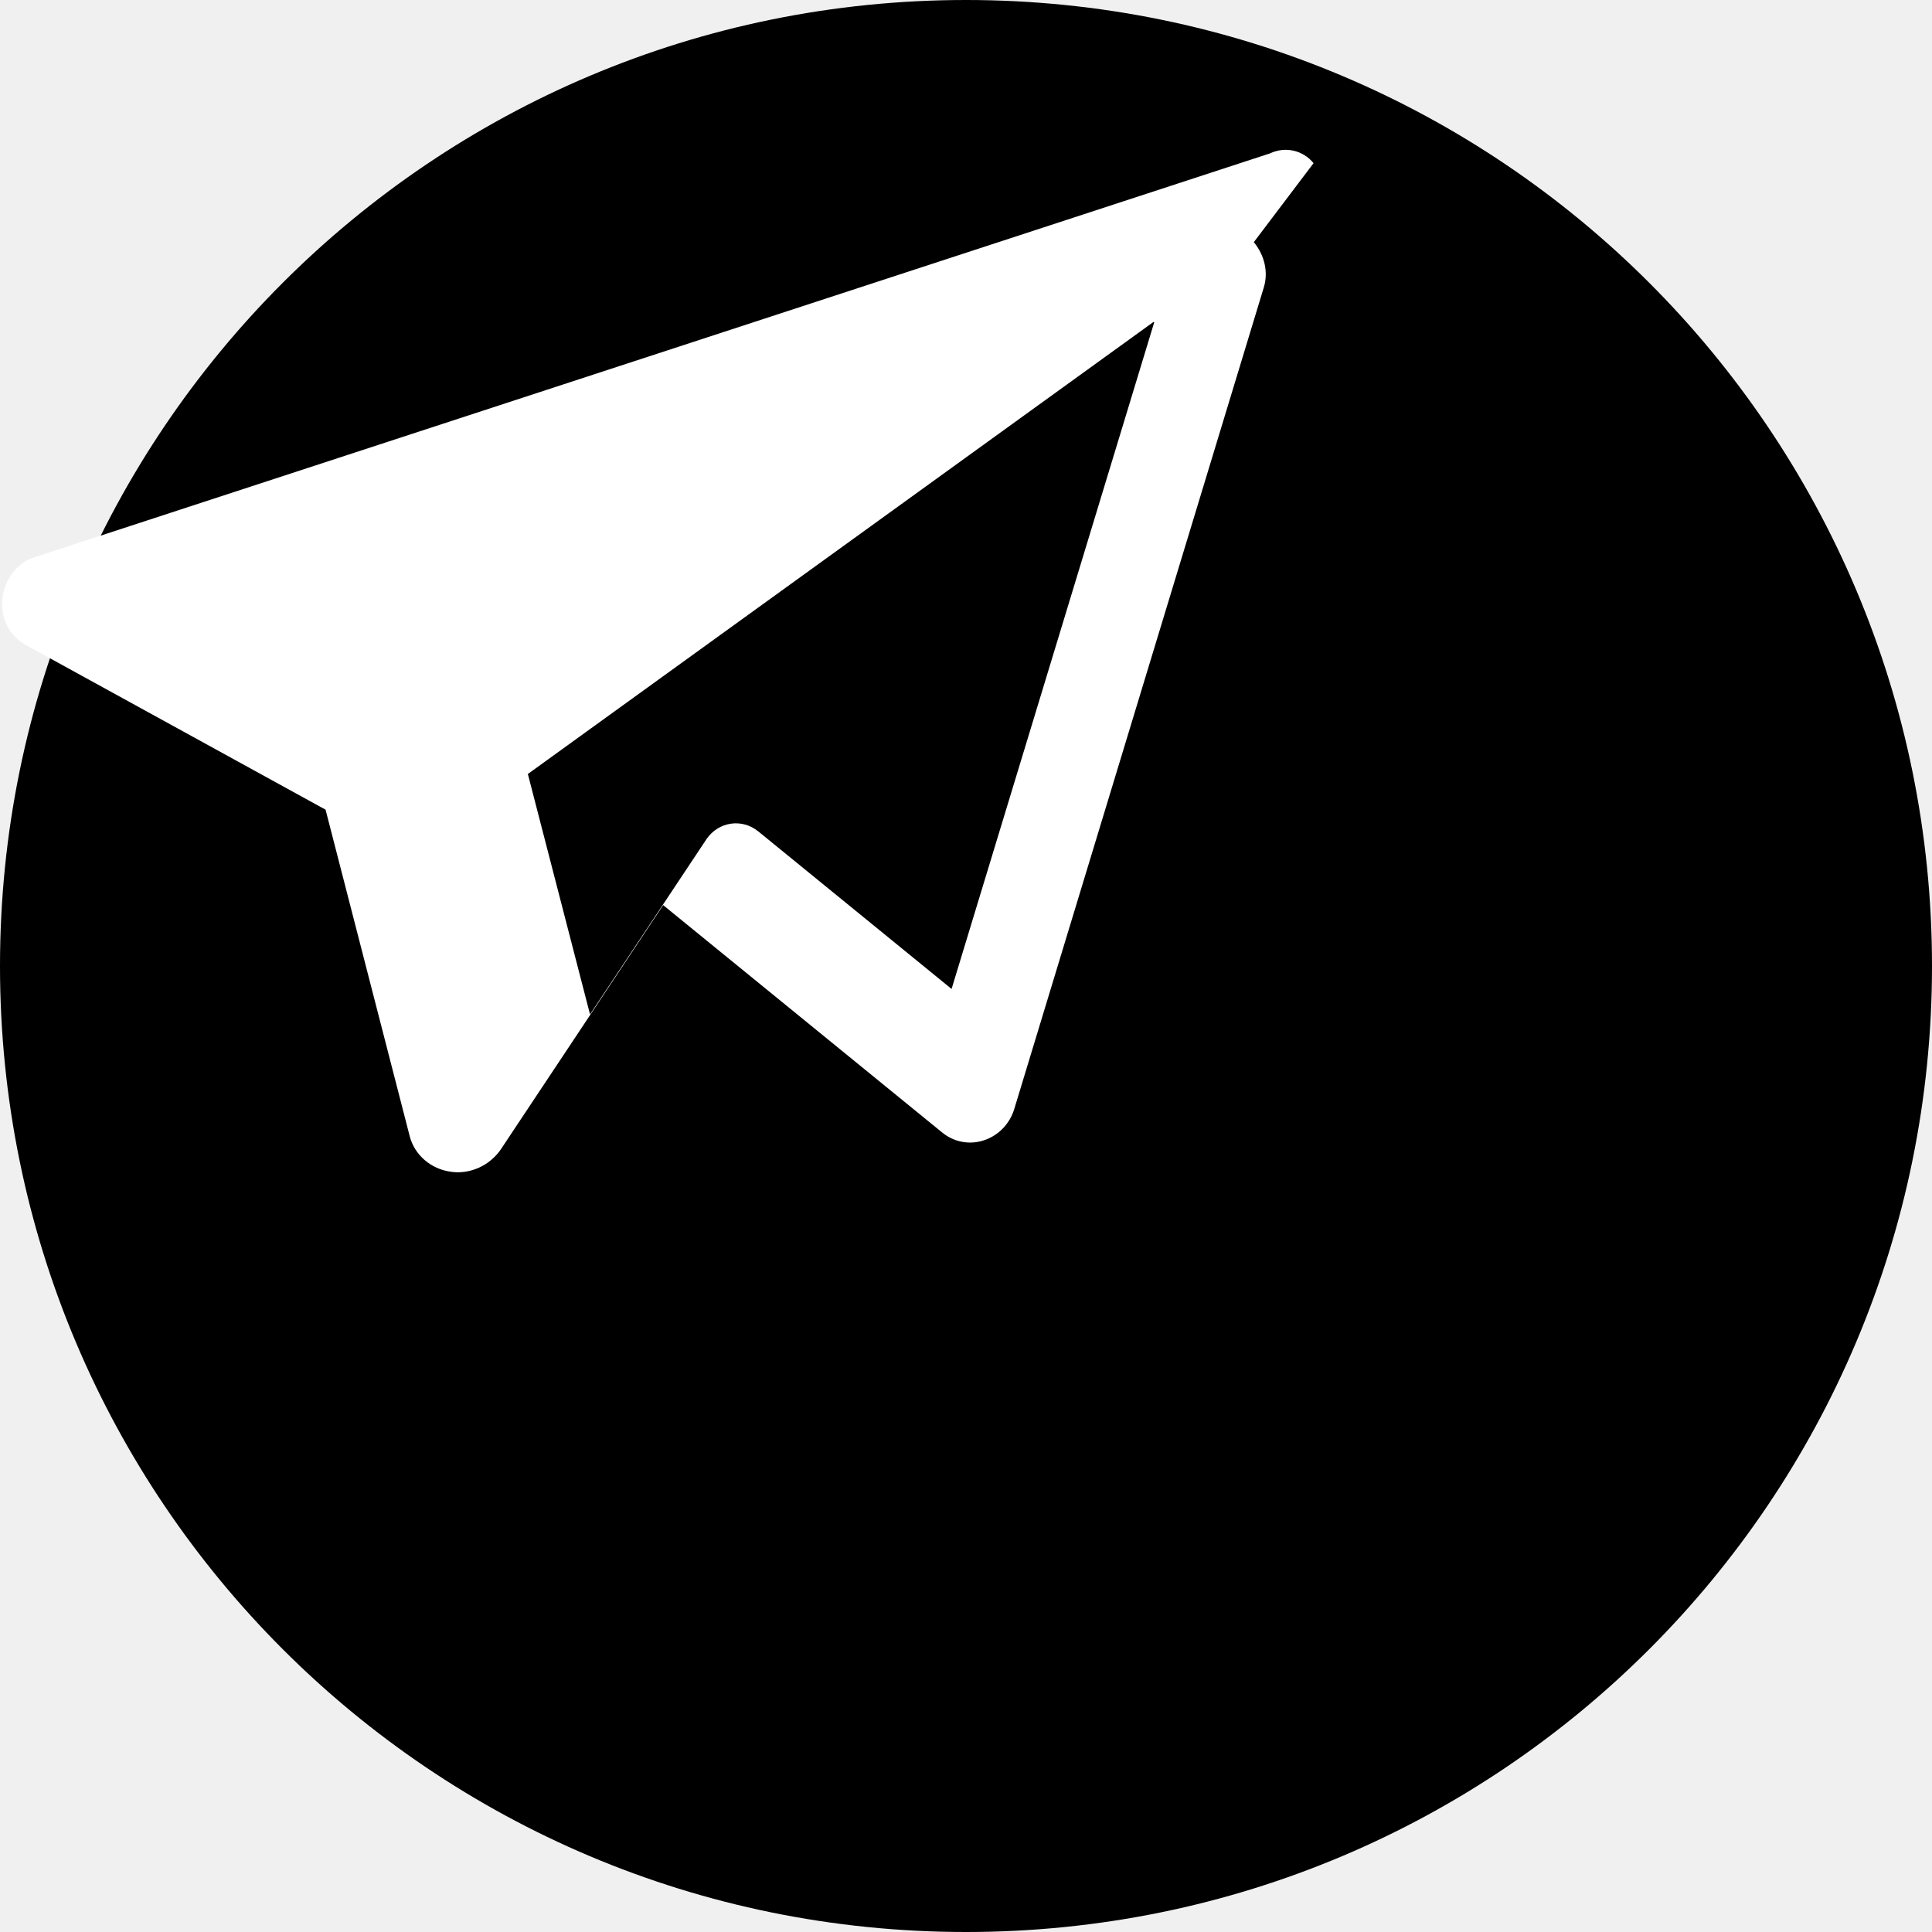
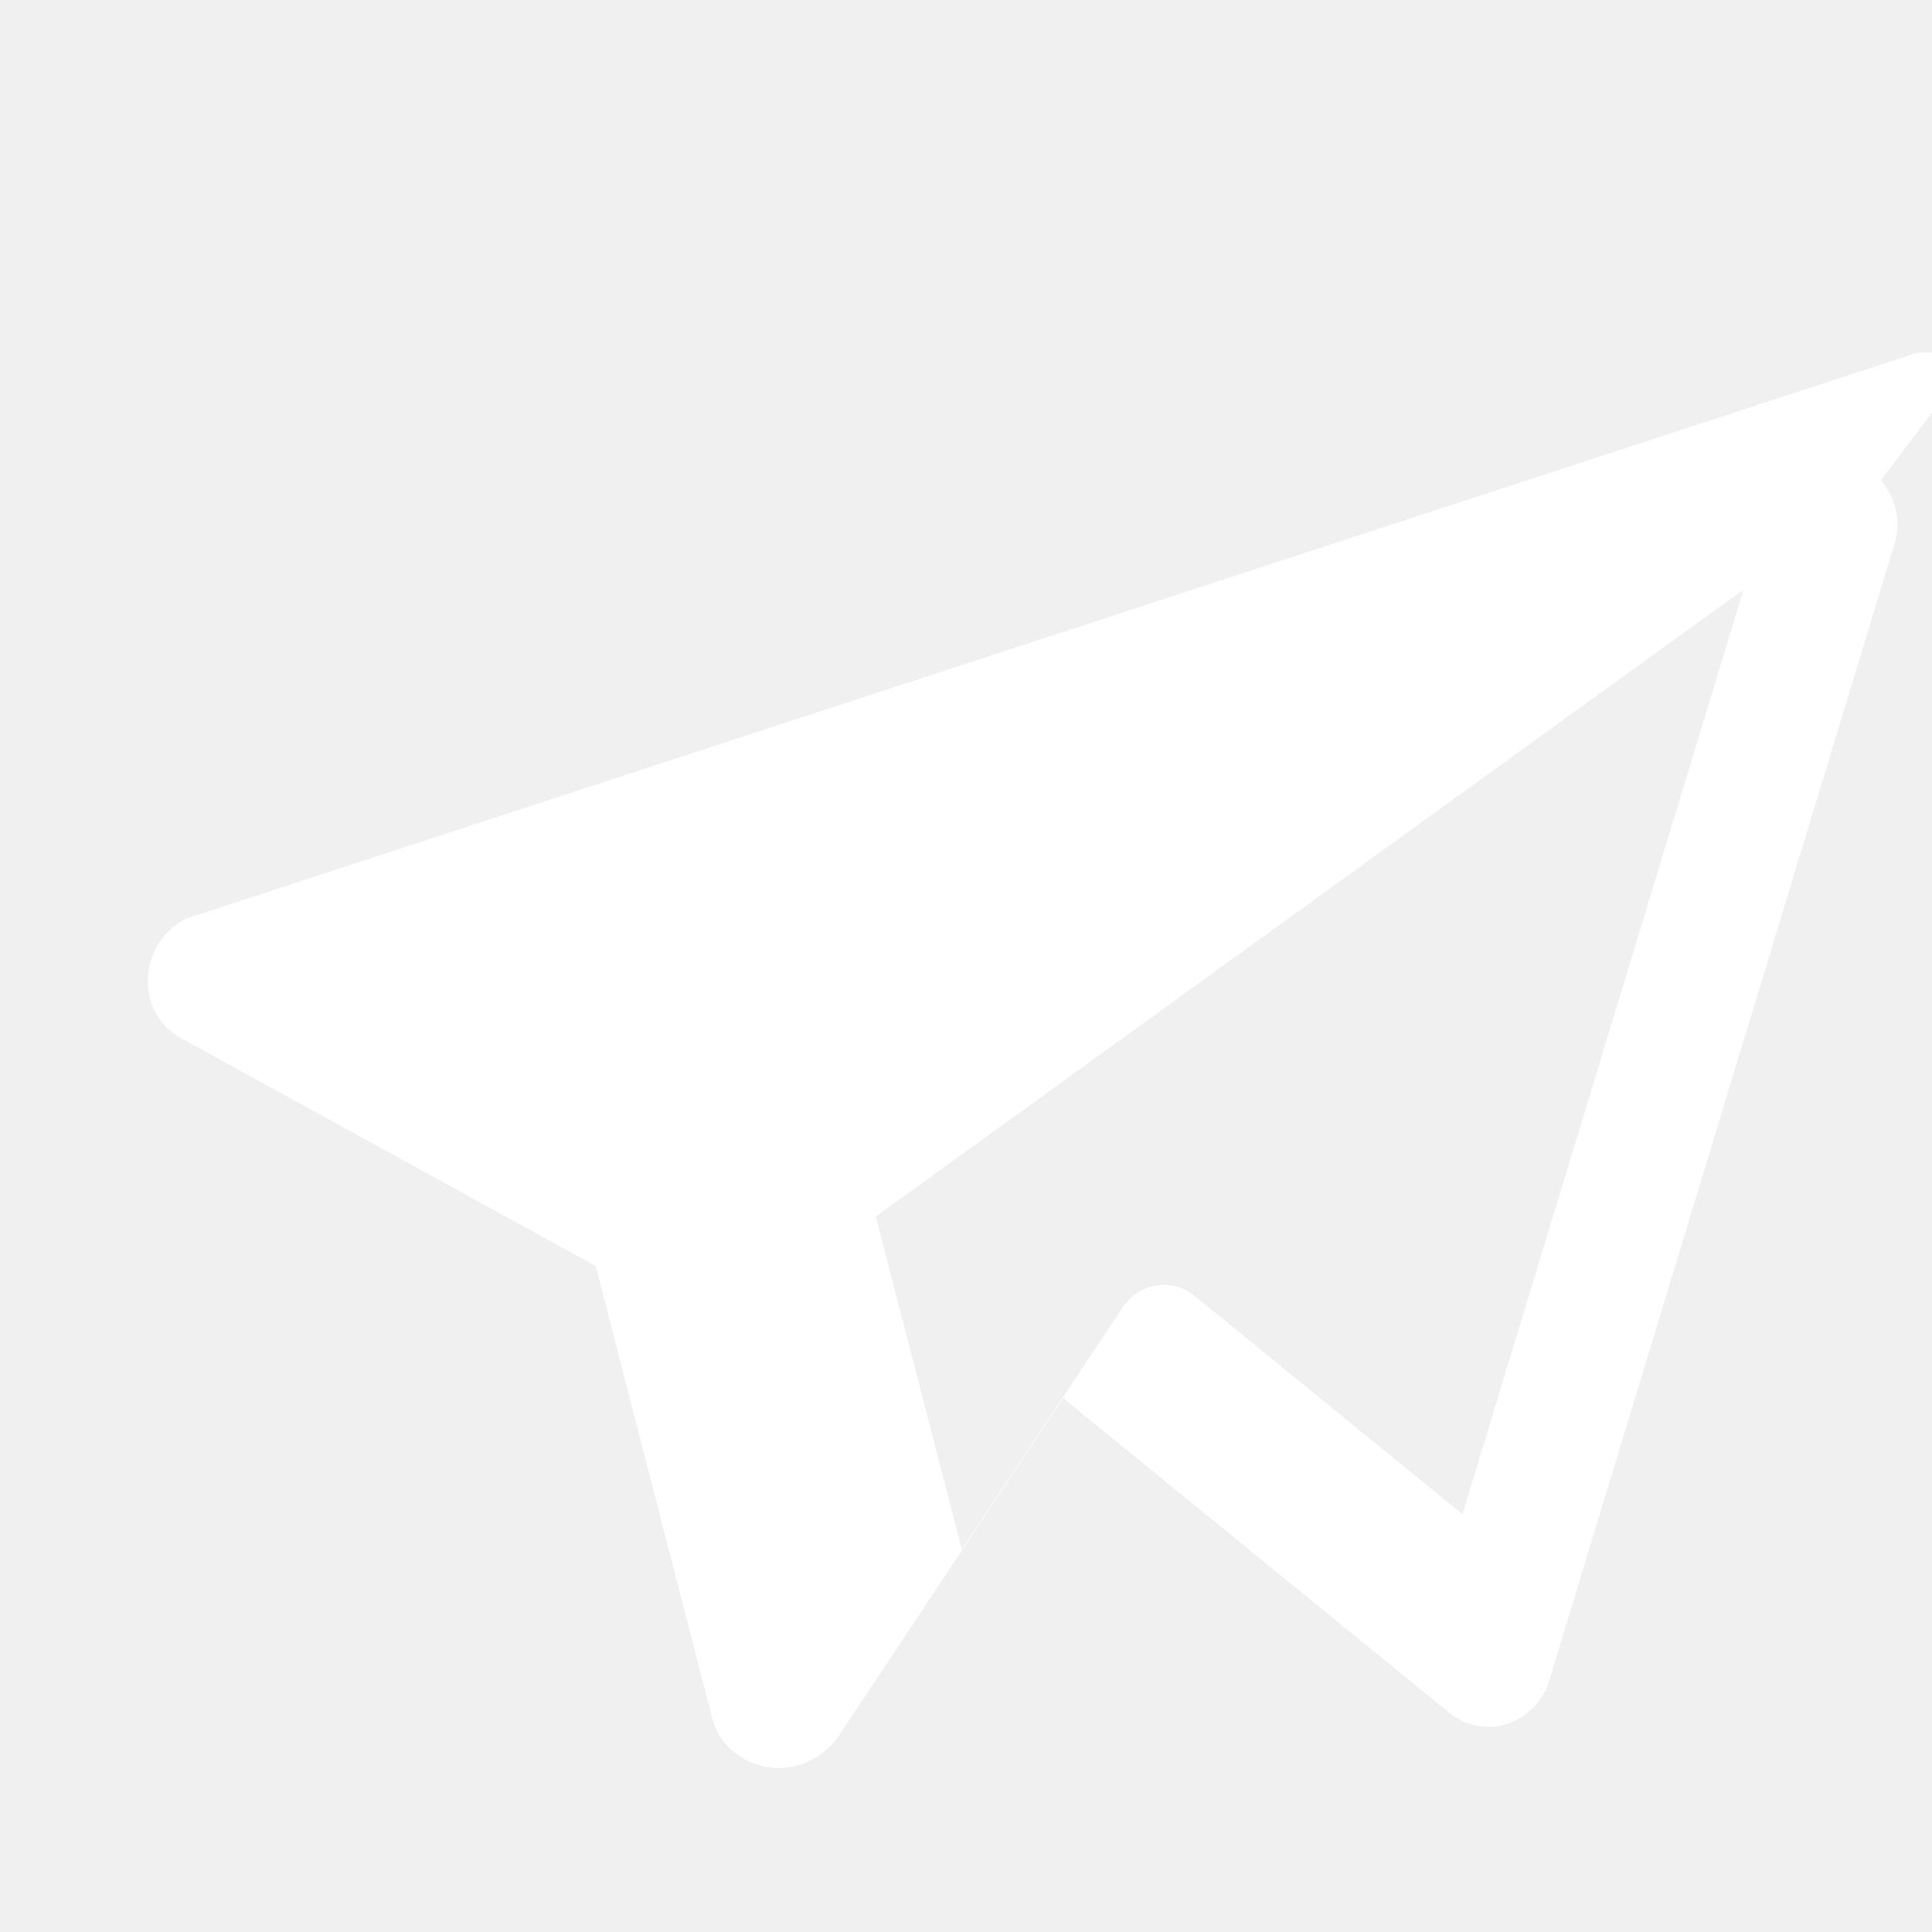
<svg xmlns="http://www.w3.org/2000/svg" width="48" height="48" viewBox="0 0 2400 2400">
-   <path fill="#000000" d="M1200 0c-663.3 0-1200 536.7-1200 1200s536.7 1200 1200 1200 1200-536.7 1200-1200S1863.3 0 1200 0z" />
-   <path transform="scale(1.3) translate(-550, -550)" fill="#ffffff" d="M1805.2 705.9c-10.3-12.5-27.1-16.2-41.7-9.3L579 1083.8c-15.6 7.3-25.7 22.7-26.9 40.2-1.2 17.4 7.2 33.8 22.5 42.3l286.5 157.4 80.4 312c4.7 18.3 20.7 31.6 39.5 34 2.1.3 4.2.5 6.3.5 16.7 0 32.5-8.6 41.8-22.7l154.6-232.6 266.9 217.5c7.5 6.1 16.8 9.4 26.4 9.4 4.7 0 9.4-.8 13.9-2.4 13.6-4.7 24.1-15.8 28.3-29.7l238.5-785.2c4.4-14.6.7-30.6-9.6-43.1zm-152.3 152.2l-193.6 636.9-184.4-150.3c-.1-.1-.3-.2-.4-.3-15.5-12.6-37.8-9.3-49.3 7.3l-111.4 167.6-59.4-229.7 597.9-432z" />
+   <path fill="none" d="M1200 0c-663.3 0-1200 536.7-1200 1200s536.7 1200 1200 1200 1200-536.7 1200-1200S1863.3 0 1200 0z" />
+   <path transform="scale(1.8) translate(-450, -450)" fill="#ffffff" d="M1805.2 705.9c-10.3-12.5-27.1-16.2-41.7-9.3L579 1083.8c-15.6 7.3-25.7 22.7-26.9 40.2-1.2 17.4 7.2 33.8 22.5 42.3l286.5 157.4 80.4 312c4.7 18.3 20.7 31.6 39.5 34 2.1.3 4.2.5 6.3.5 16.7 0 32.5-8.6 41.8-22.7l154.6-232.6 266.9 217.5c7.5 6.1 16.8 9.4 26.4 9.4 4.7 0 9.4-.8 13.9-2.4 13.6-4.7 24.1-15.8 28.3-29.7l238.5-785.2c4.4-14.6.7-30.6-9.6-43.1zm-152.3 152.2l-193.6 636.9-184.4-150.3c-.1-.1-.3-.2-.4-.3-15.5-12.6-37.8-9.3-49.3 7.3l-111.4 167.6-59.4-229.7 597.9-432z" />
</svg>
